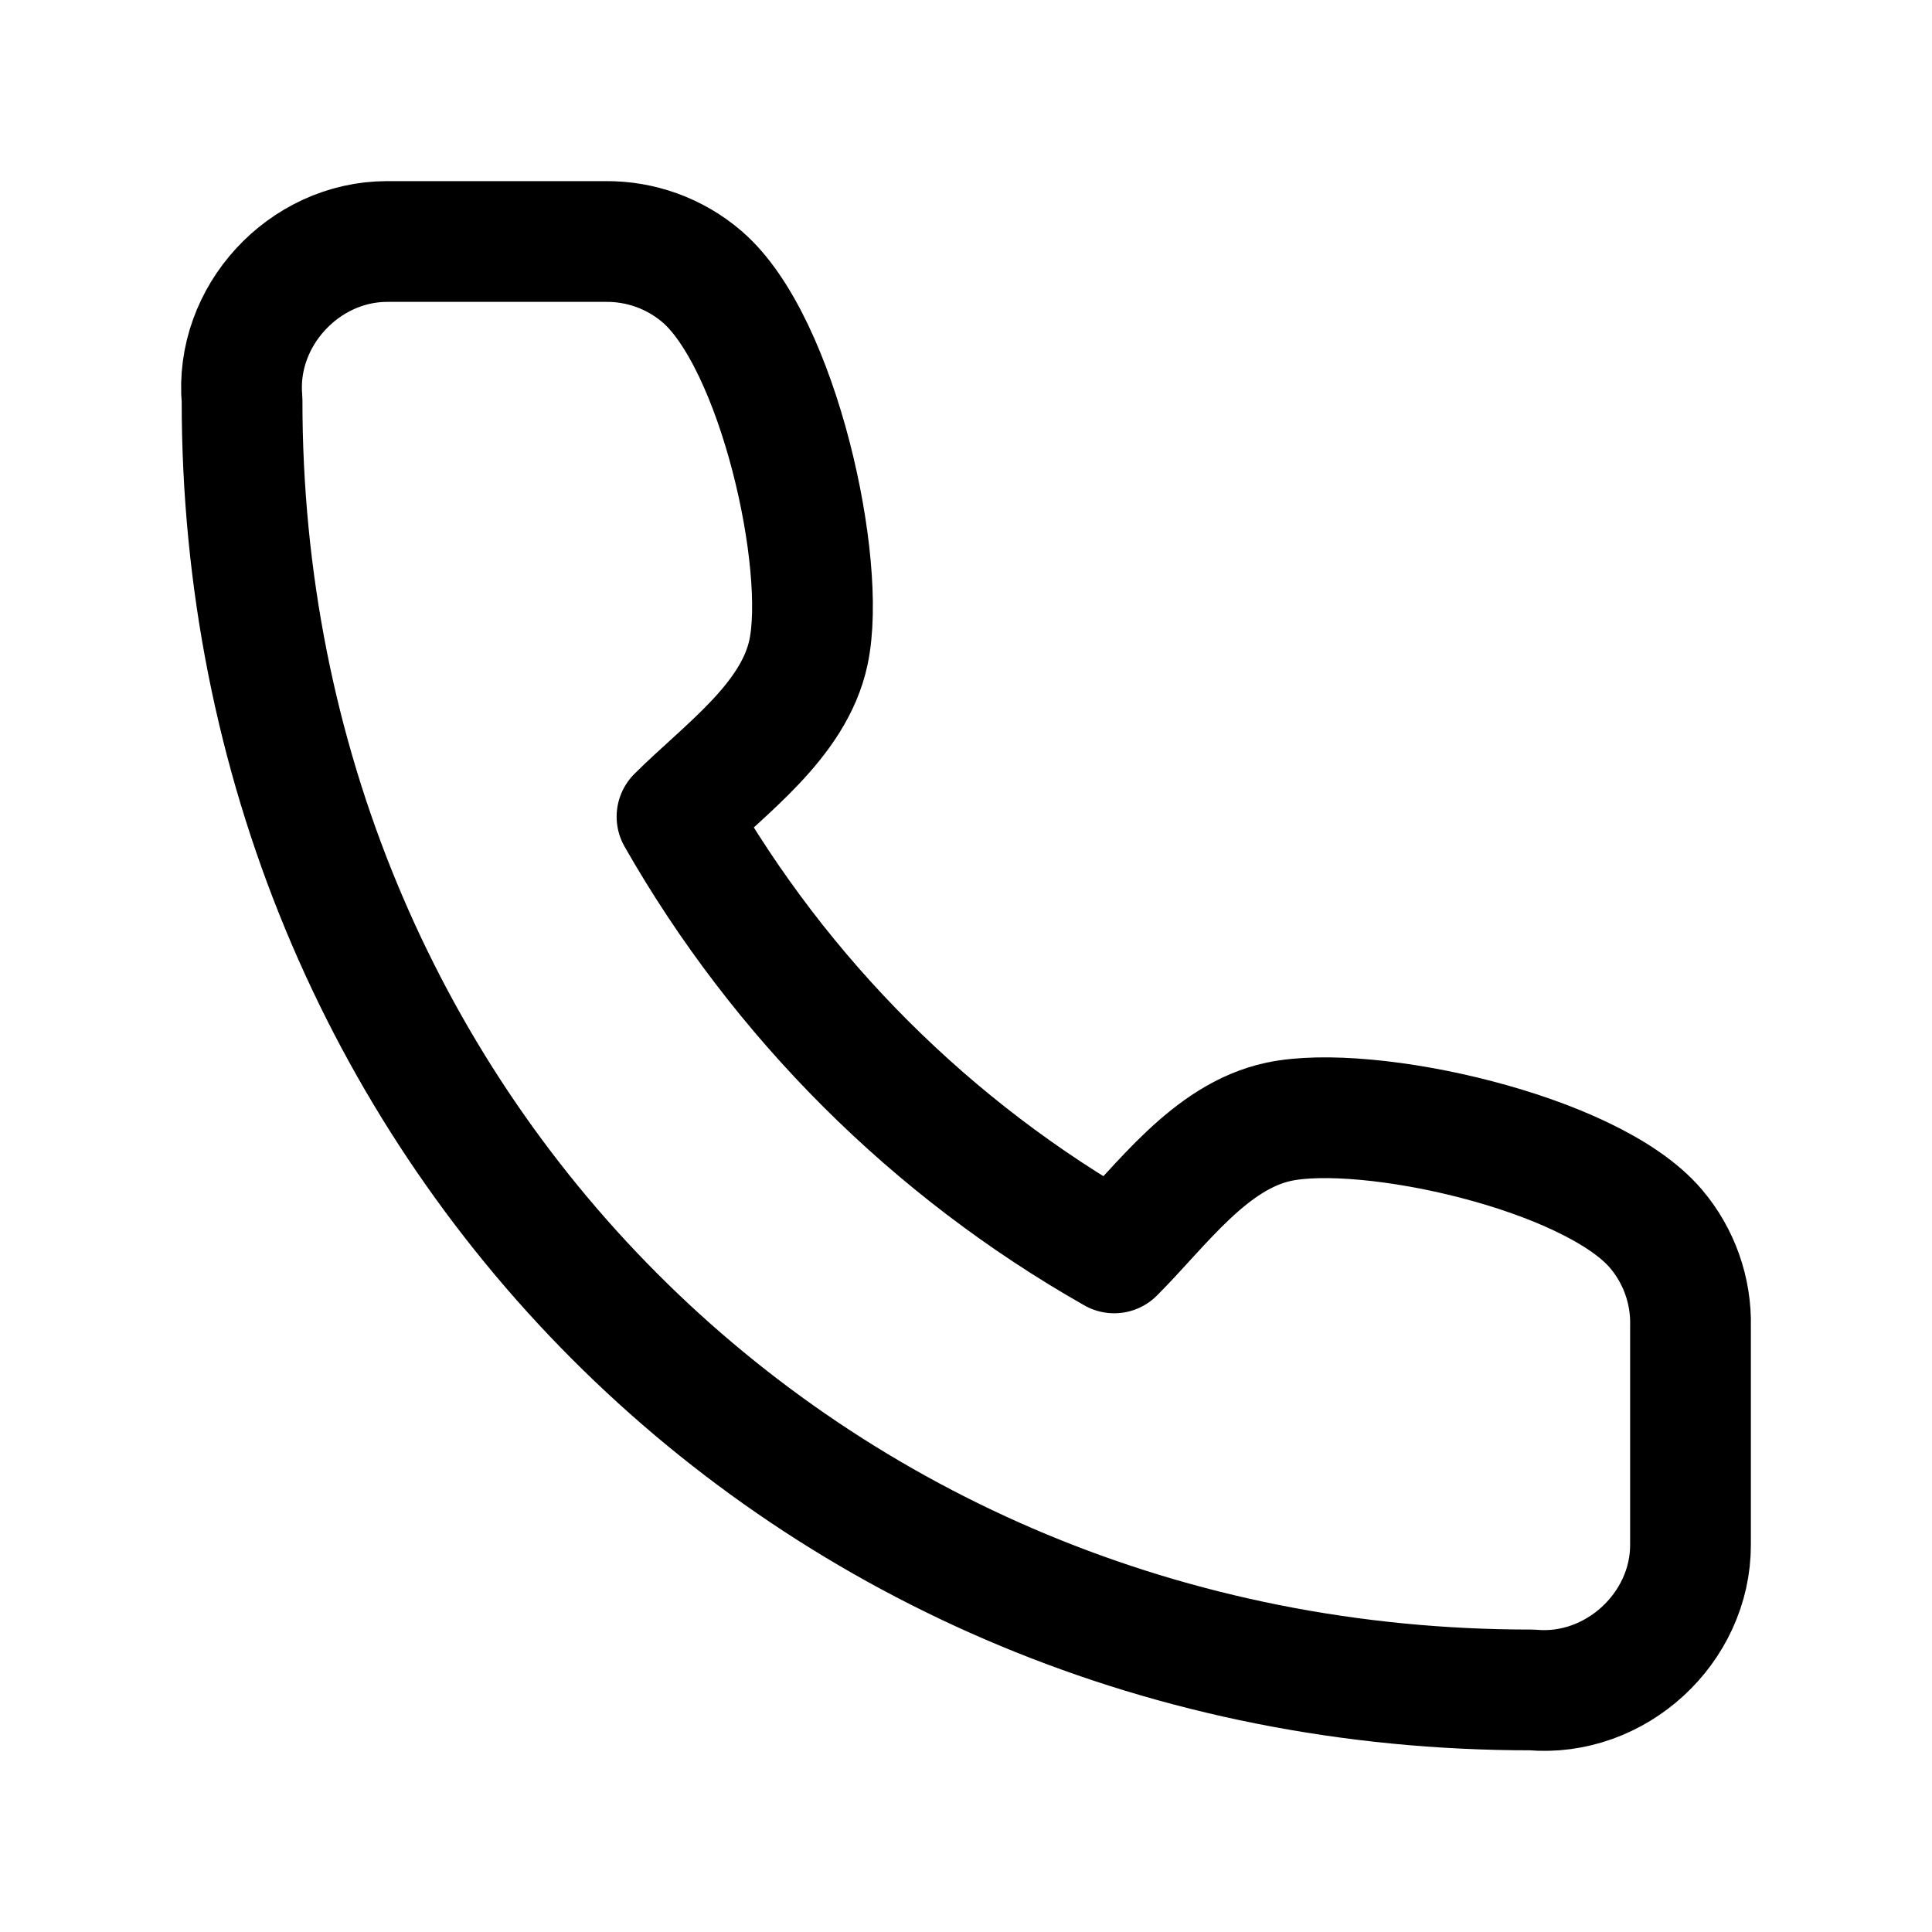
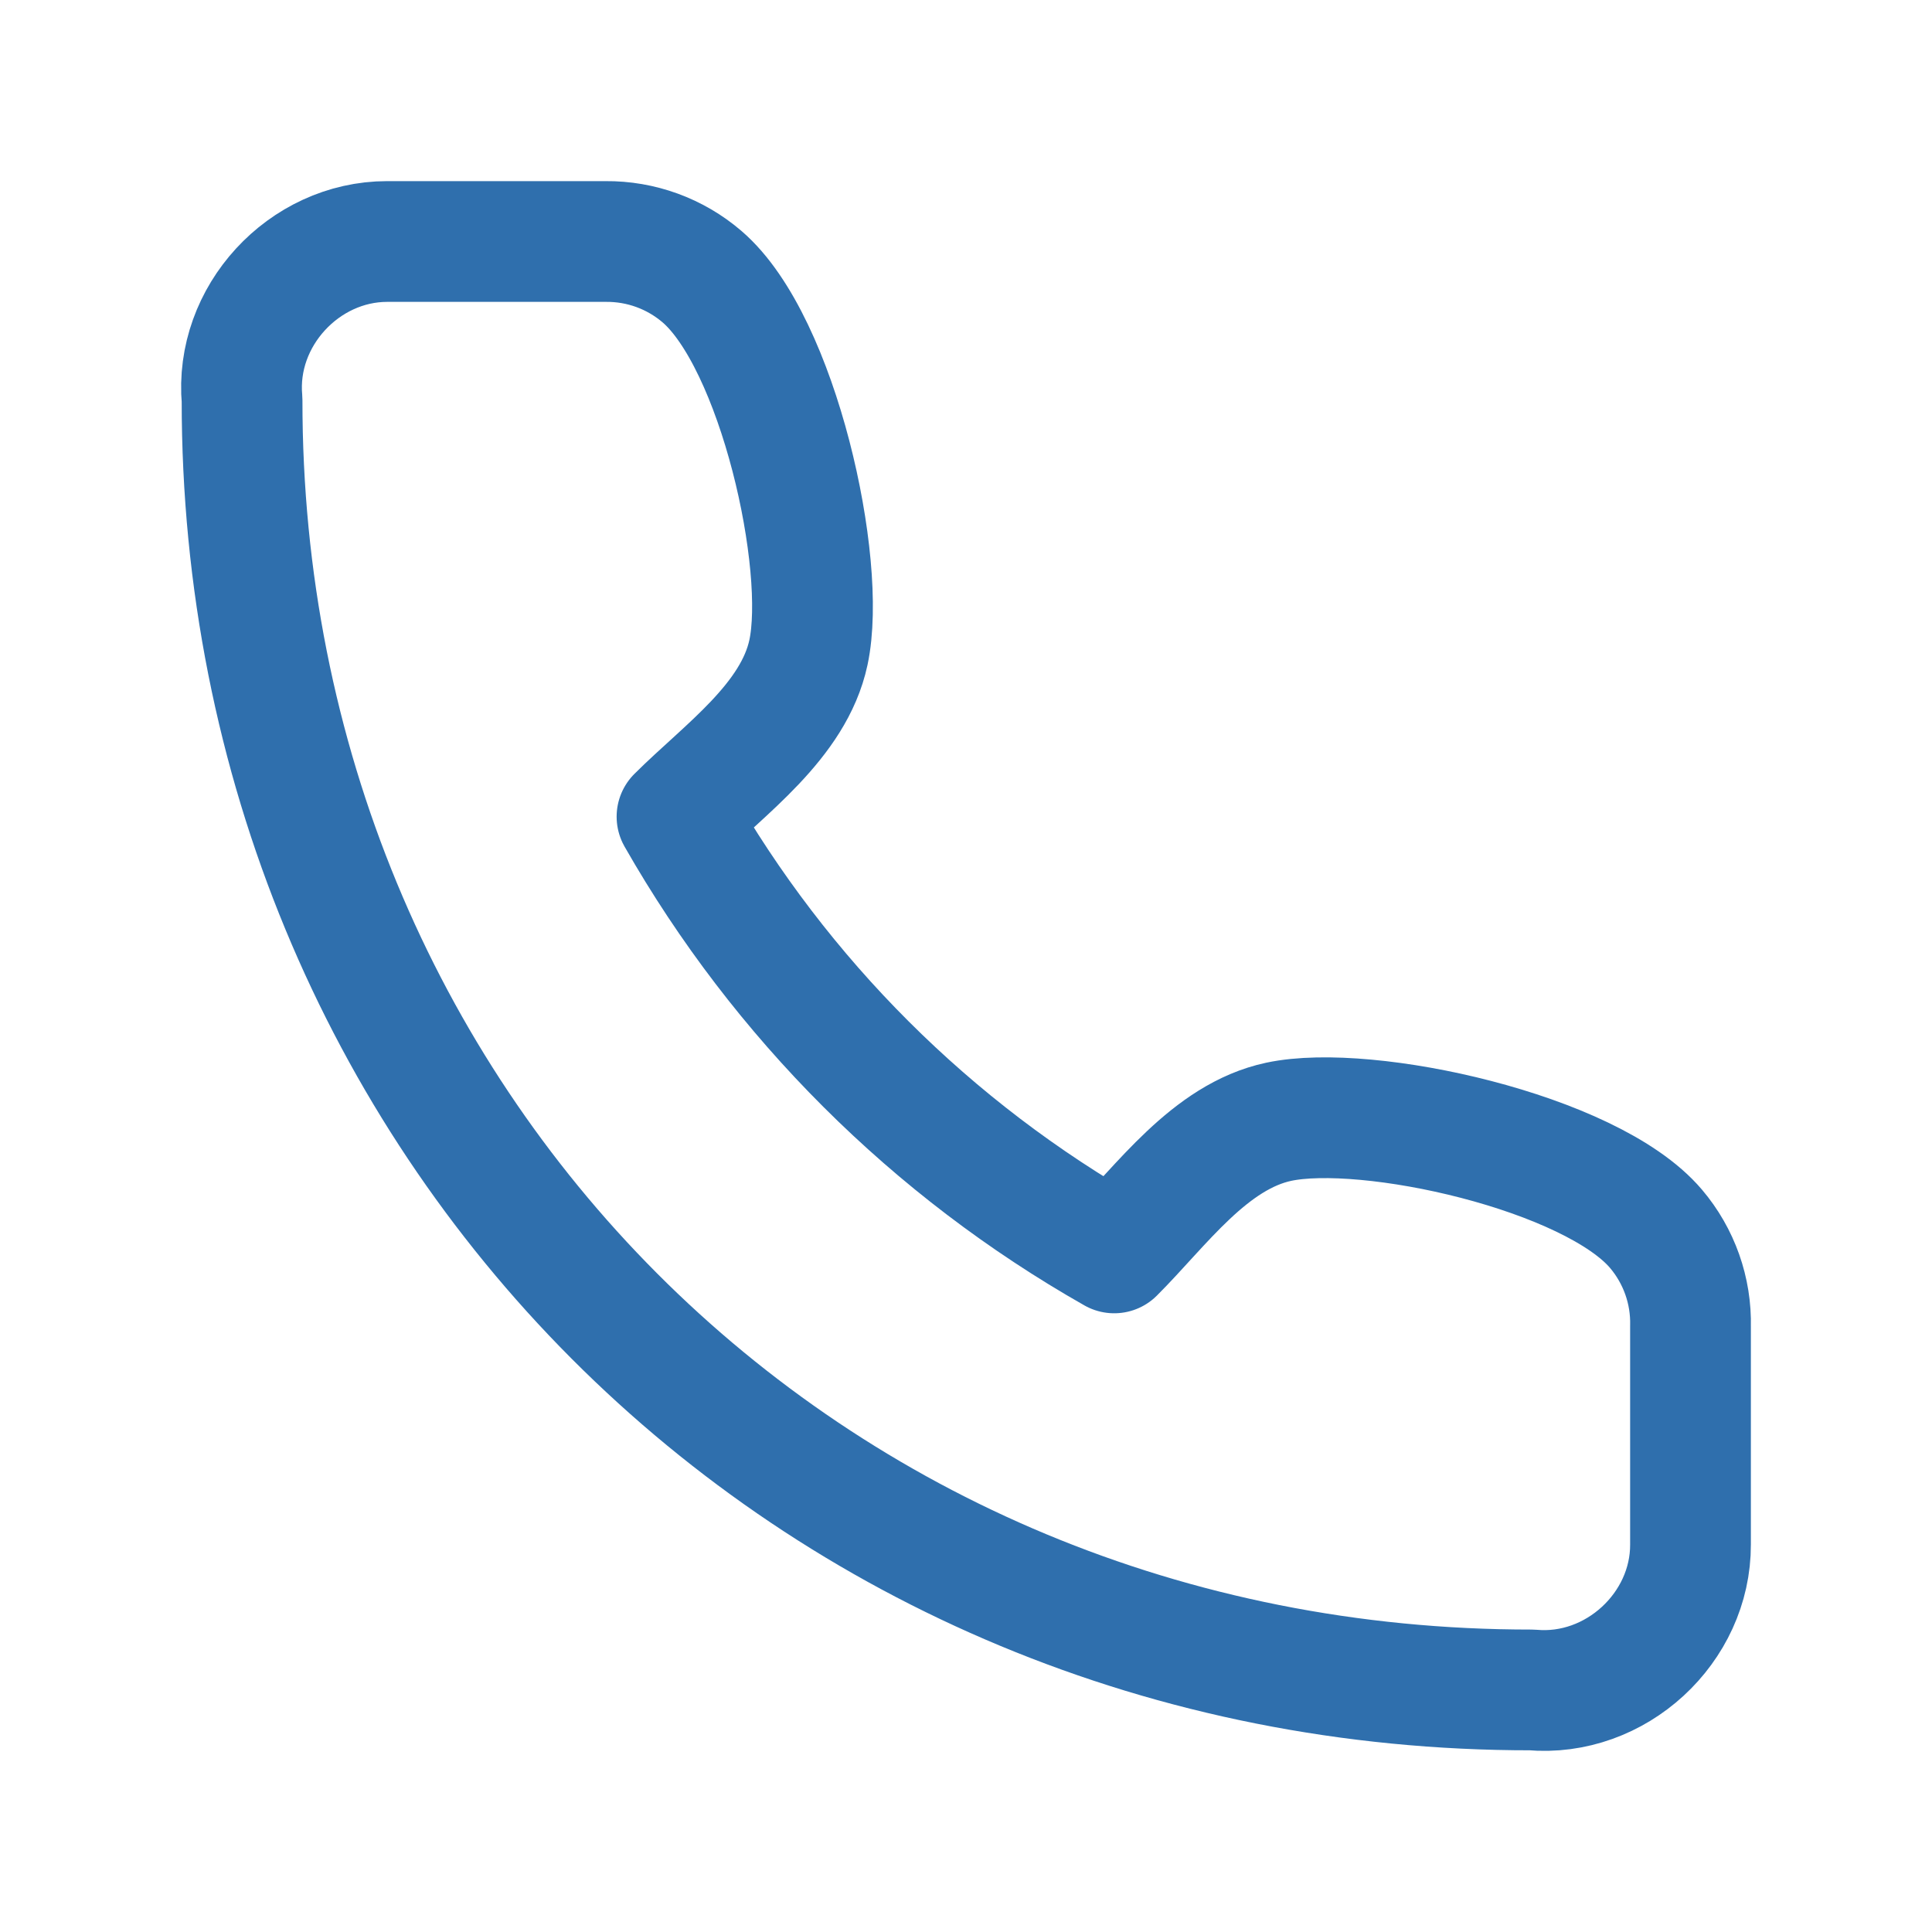
<svg xmlns="http://www.w3.org/2000/svg" width="800px" height="800px" viewBox="0 0 24 24" fill="none">
-   <path d="M21 19.186V16.477C21.011 16.034 20.858 15.602 20.571 15.264C19.762 14.311 16.985 13.701 15.885 13.935C15.027 14.118 14.427 14.979 13.841 15.564C11.575 14.278 9.699 12.406 8.41 10.145C8.997 9.559 9.86 8.96 10.043 8.104C10.277 7.008 9.668 4.249 8.721 3.437C8.388 3.151 7.963 2.996 7.523 3H4.808C3.774 3.001 2.913 3.929 3.007 4.969C3 13.935 10 21 19.026 20.993C20.072 21.087 21.004 20.222 21 19.186Z" stroke="#000000" stroke-width="1.5" stroke-linecap="round" stroke-linejoin="round" />
+   <path d="M21 19.186V16.477C21.011 16.034 20.858 15.602 20.571 15.264C19.762 14.311 16.985 13.701 15.885 13.935C15.027 14.118 14.427 14.979 13.841 15.564C11.575 14.278 9.699 12.406 8.41 10.145C8.997 9.559 9.86 8.96 10.043 8.104C10.277 7.008 9.668 4.249 8.721 3.437C8.388 3.151 7.963 2.996 7.523 3H4.808C3.774 3.001 2.913 3.929 3.007 4.969C3 13.935 10 21 19.026 20.993C20.072 21.087 21.004 20.222 21 19.186Z" stroke="#2f6fad" stroke-width="1.5" stroke-linecap="round" stroke-linejoin="round" />
</svg>
